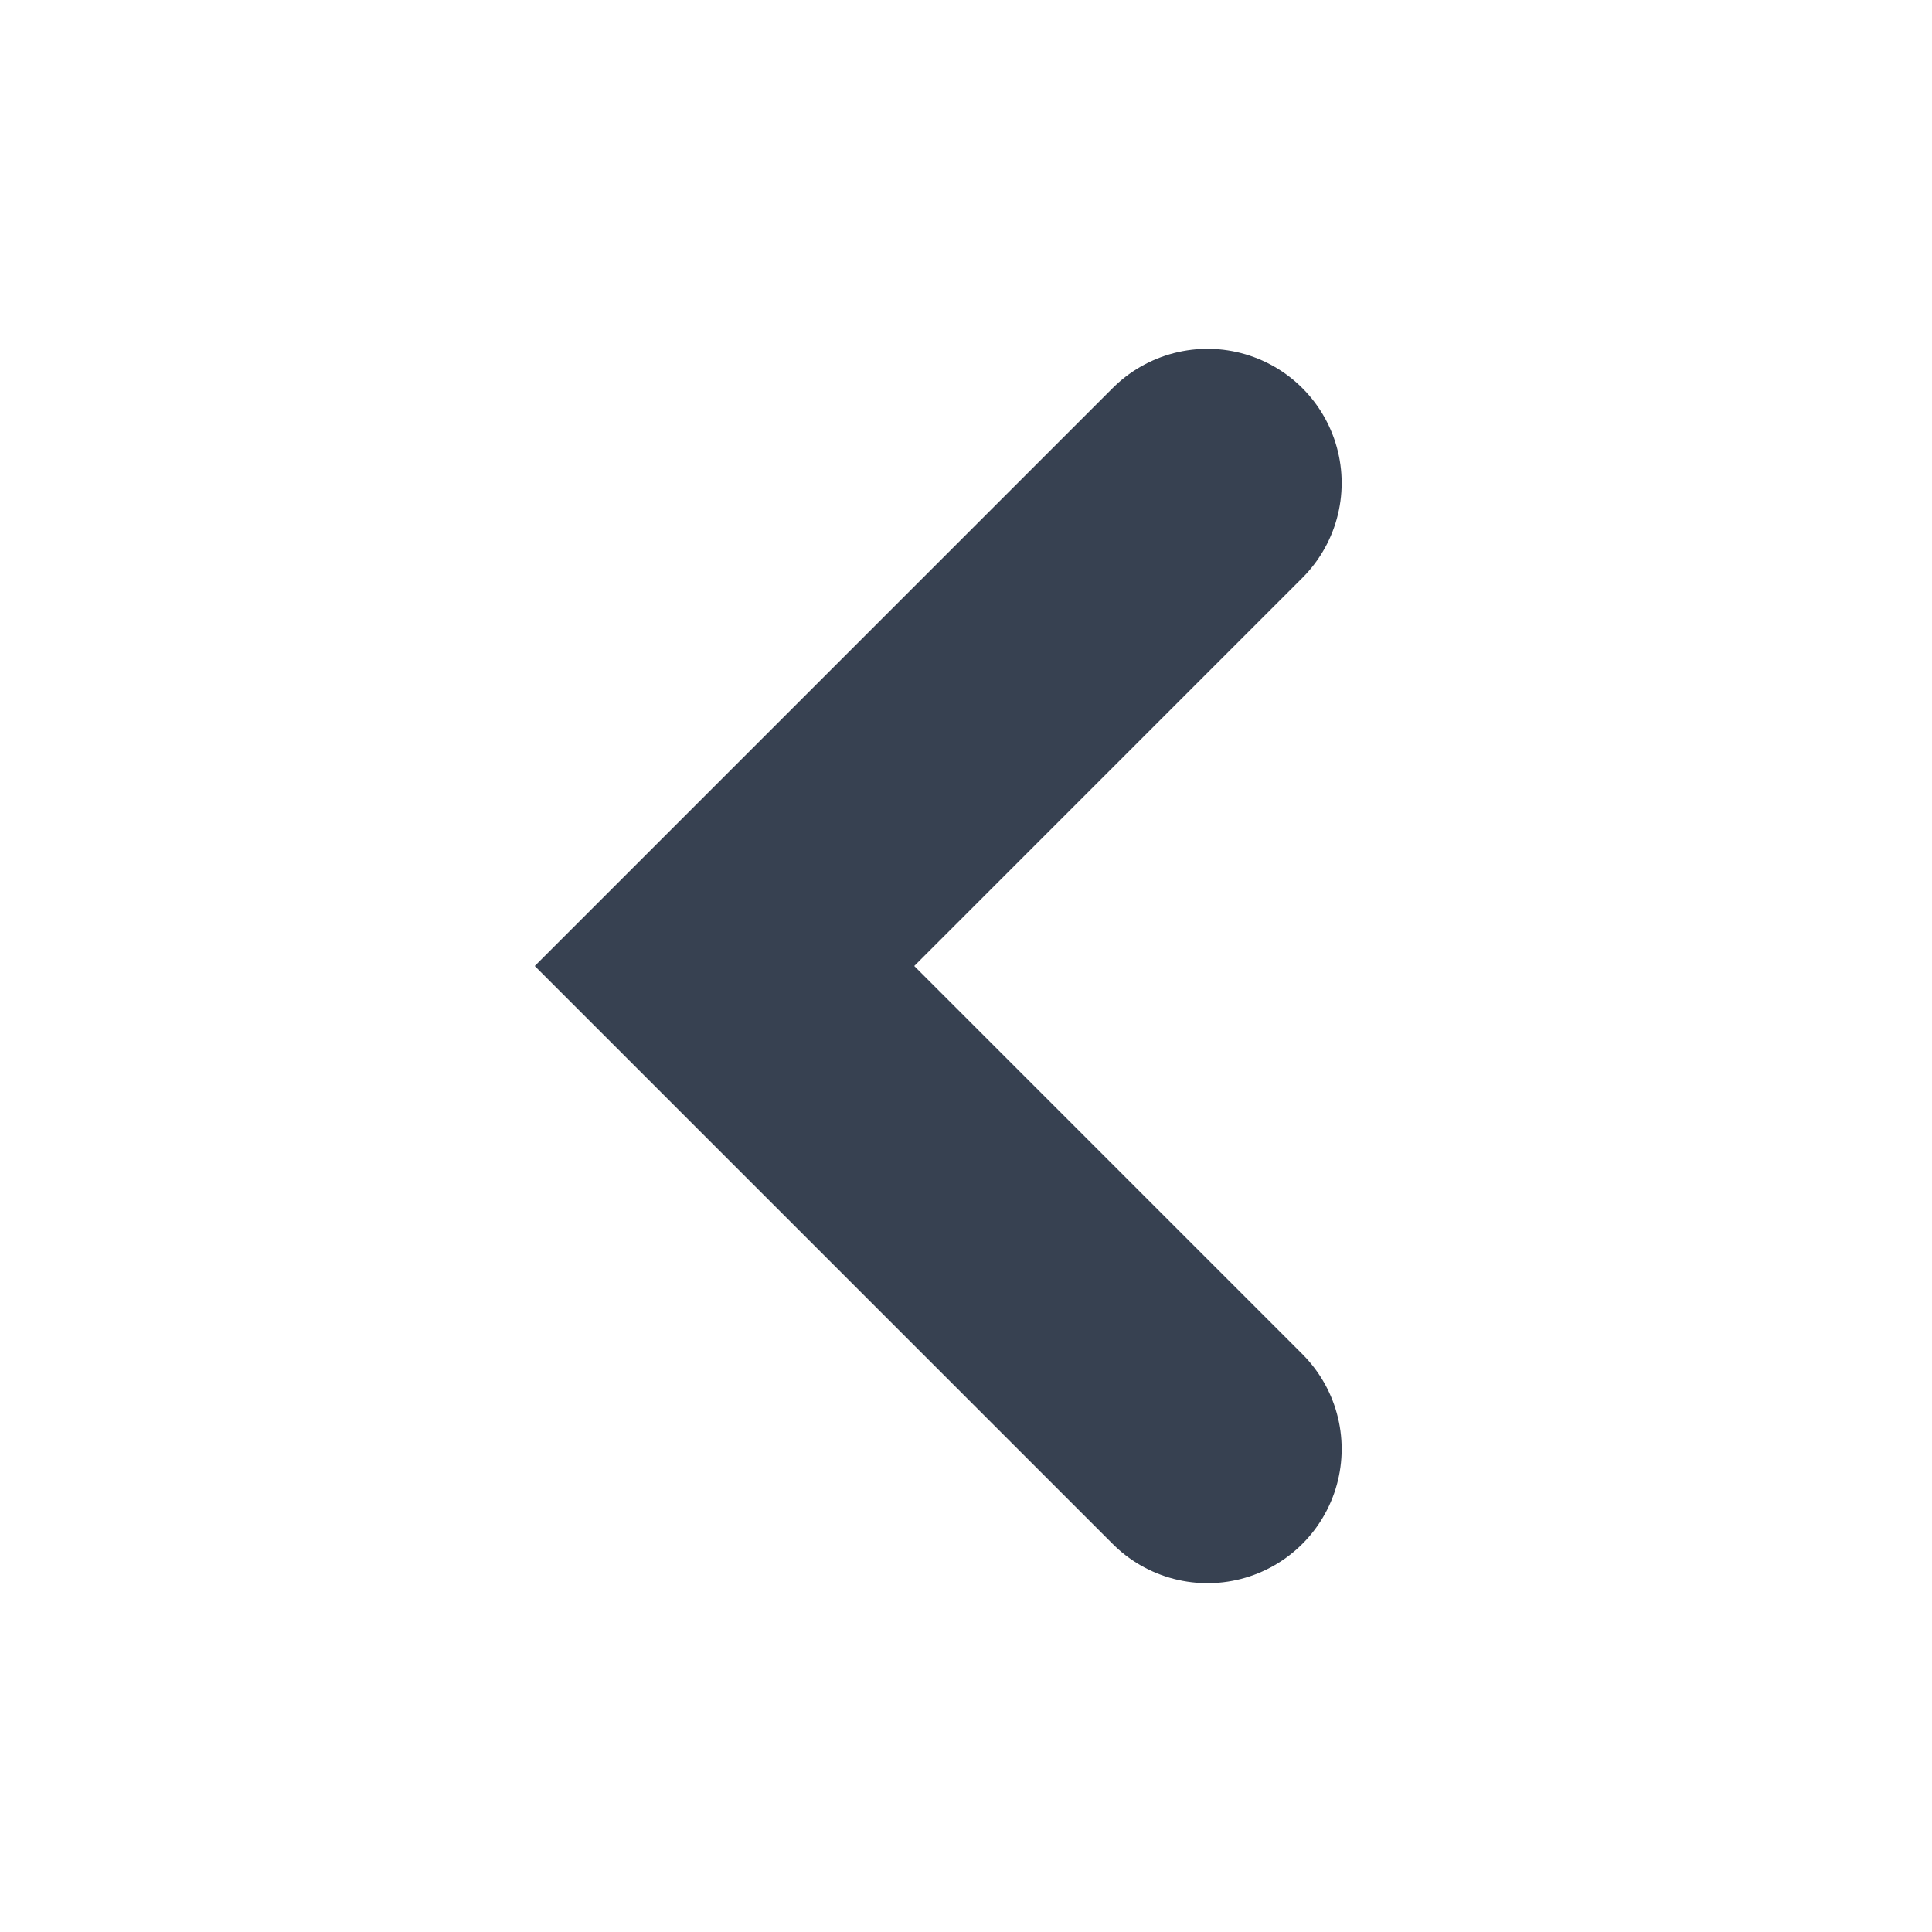
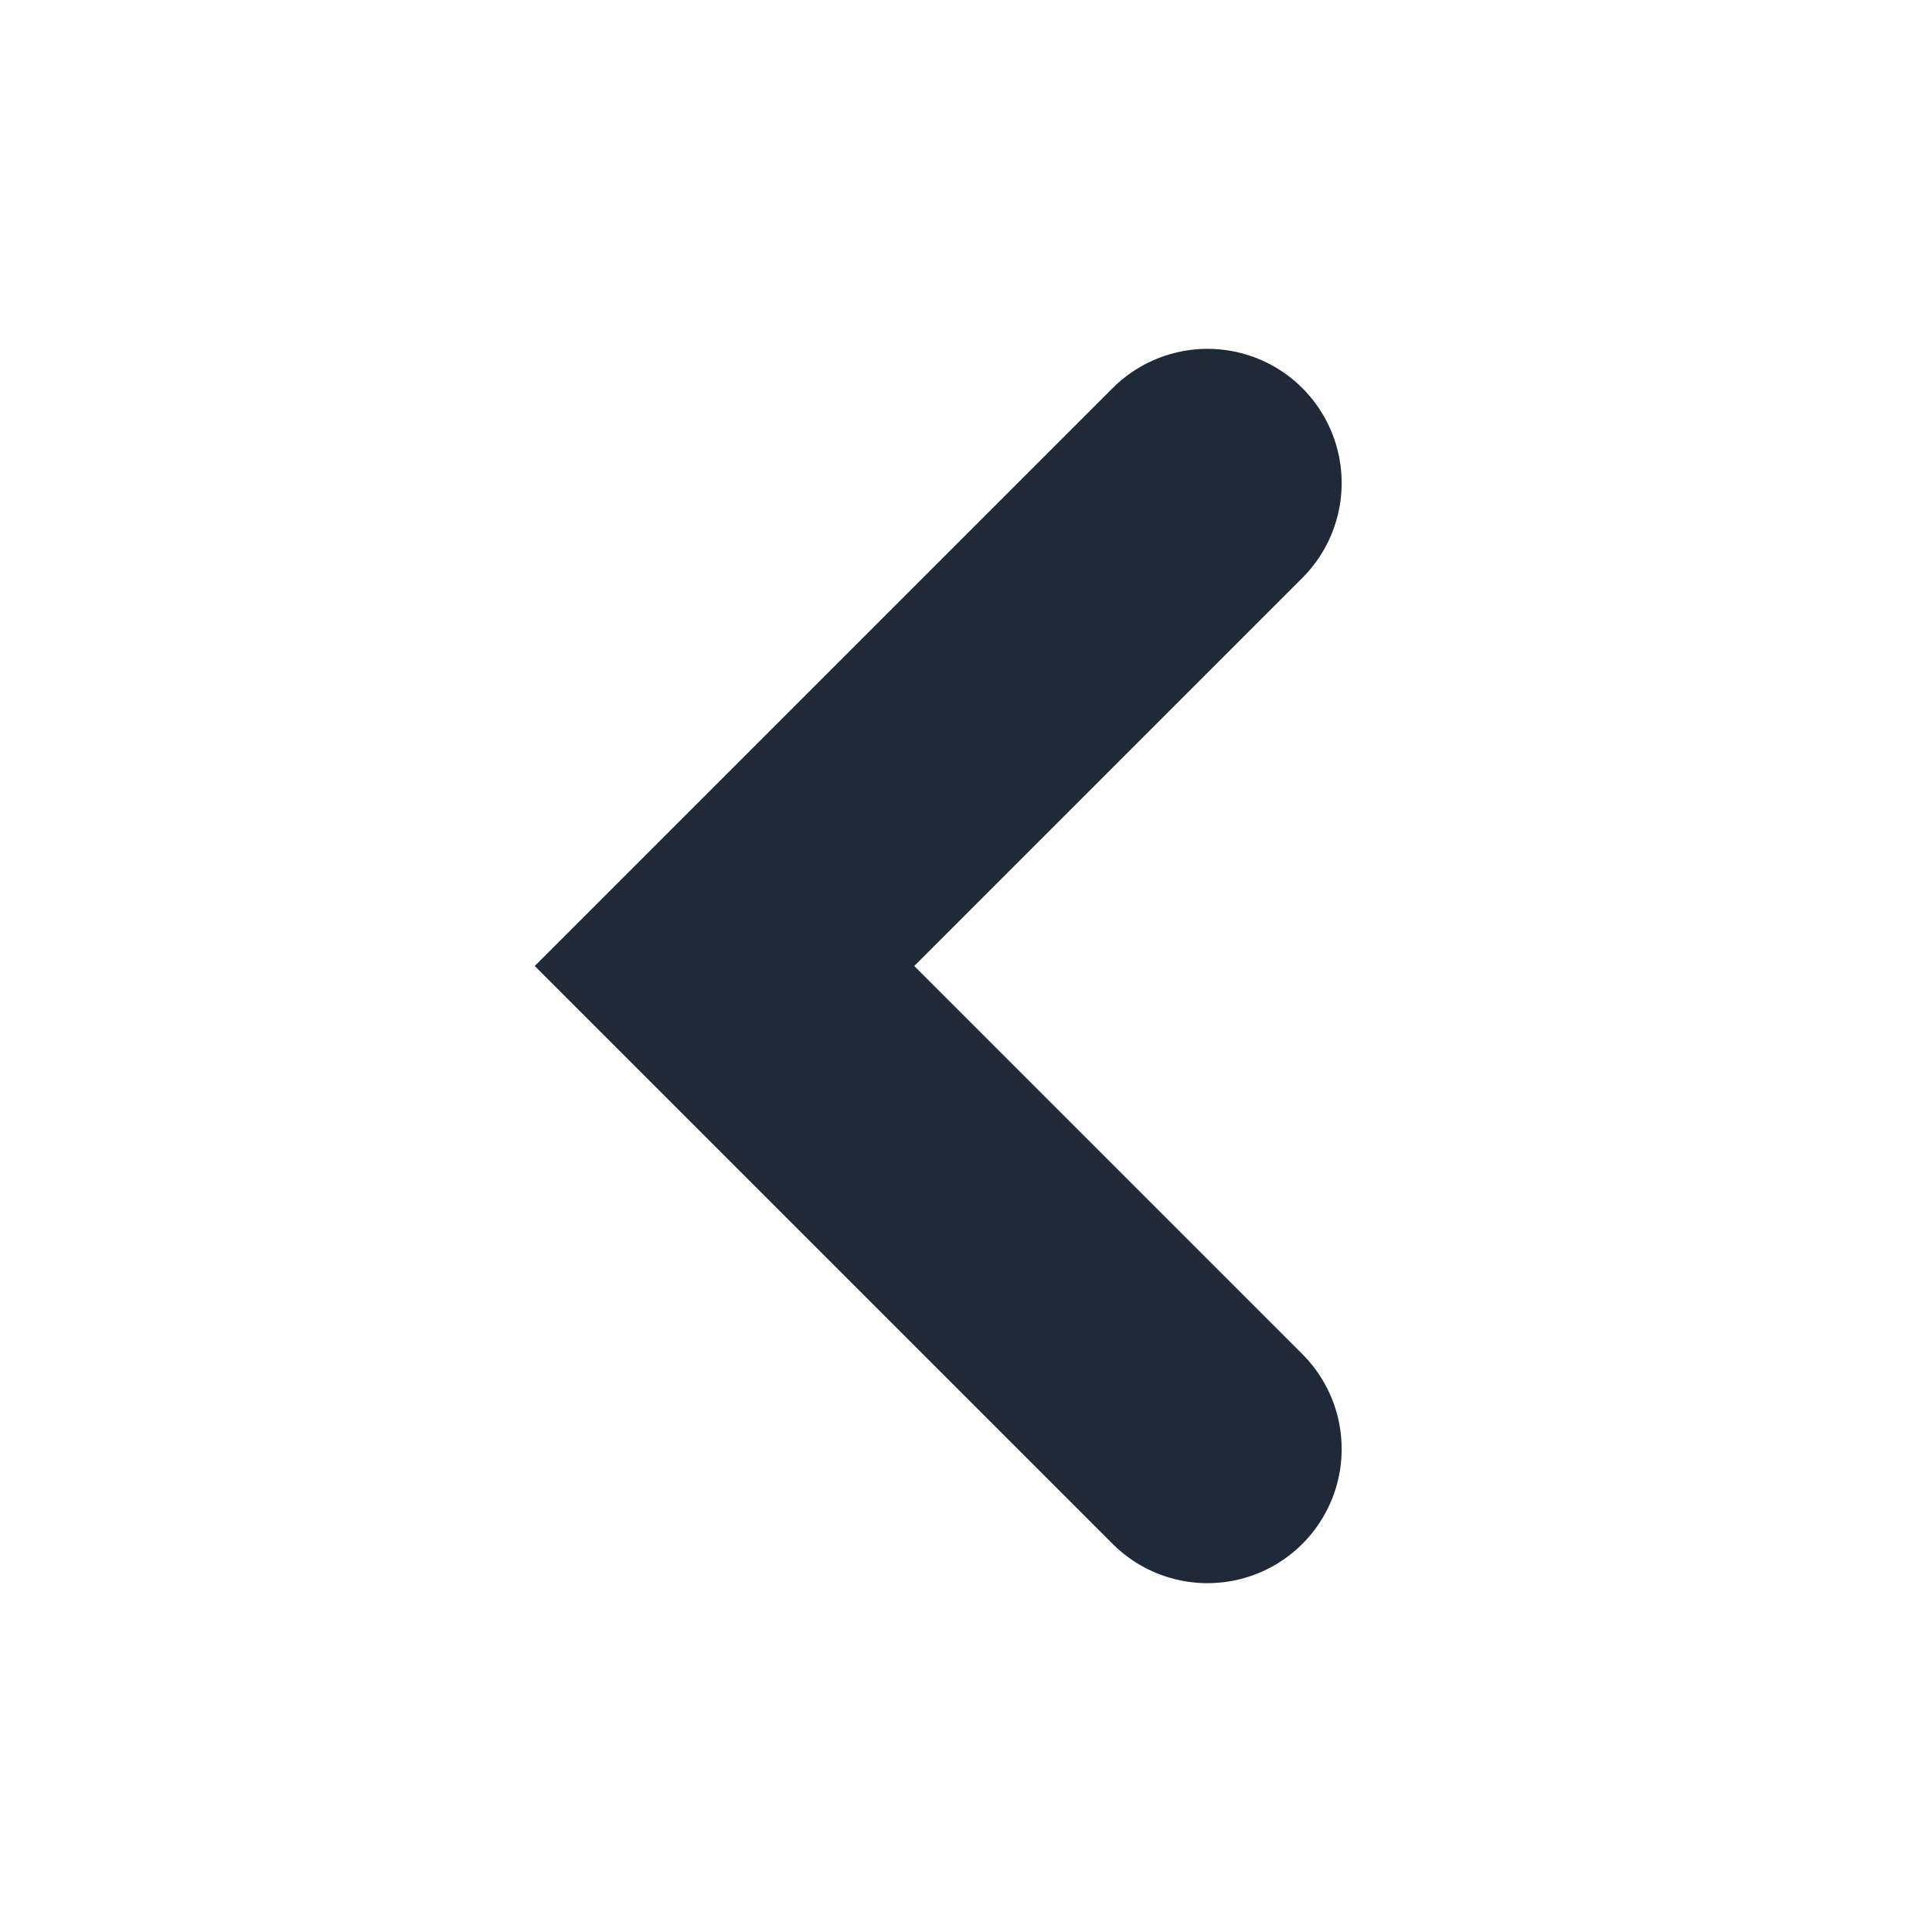
<svg xmlns="http://www.w3.org/2000/svg" preserveAspectRatio="none" overflow="visible" style="display: block;" width="14.4" height="14.4" viewBox="0 0 14.4 14.4" fill="none">
  <g id="chevron-left">
-     <path id="Vector" d="M9 10.8L5.4 7.2L9 3.6" stroke="#374151" stroke-width="2" stroke-linecap="round" />
+     <path id="Vector" d="M9 10.8L5.4 7.2L9 3.6" stroke="#1F2937" stroke-width="2" stroke-linecap="round" />
  </g>
</svg>
